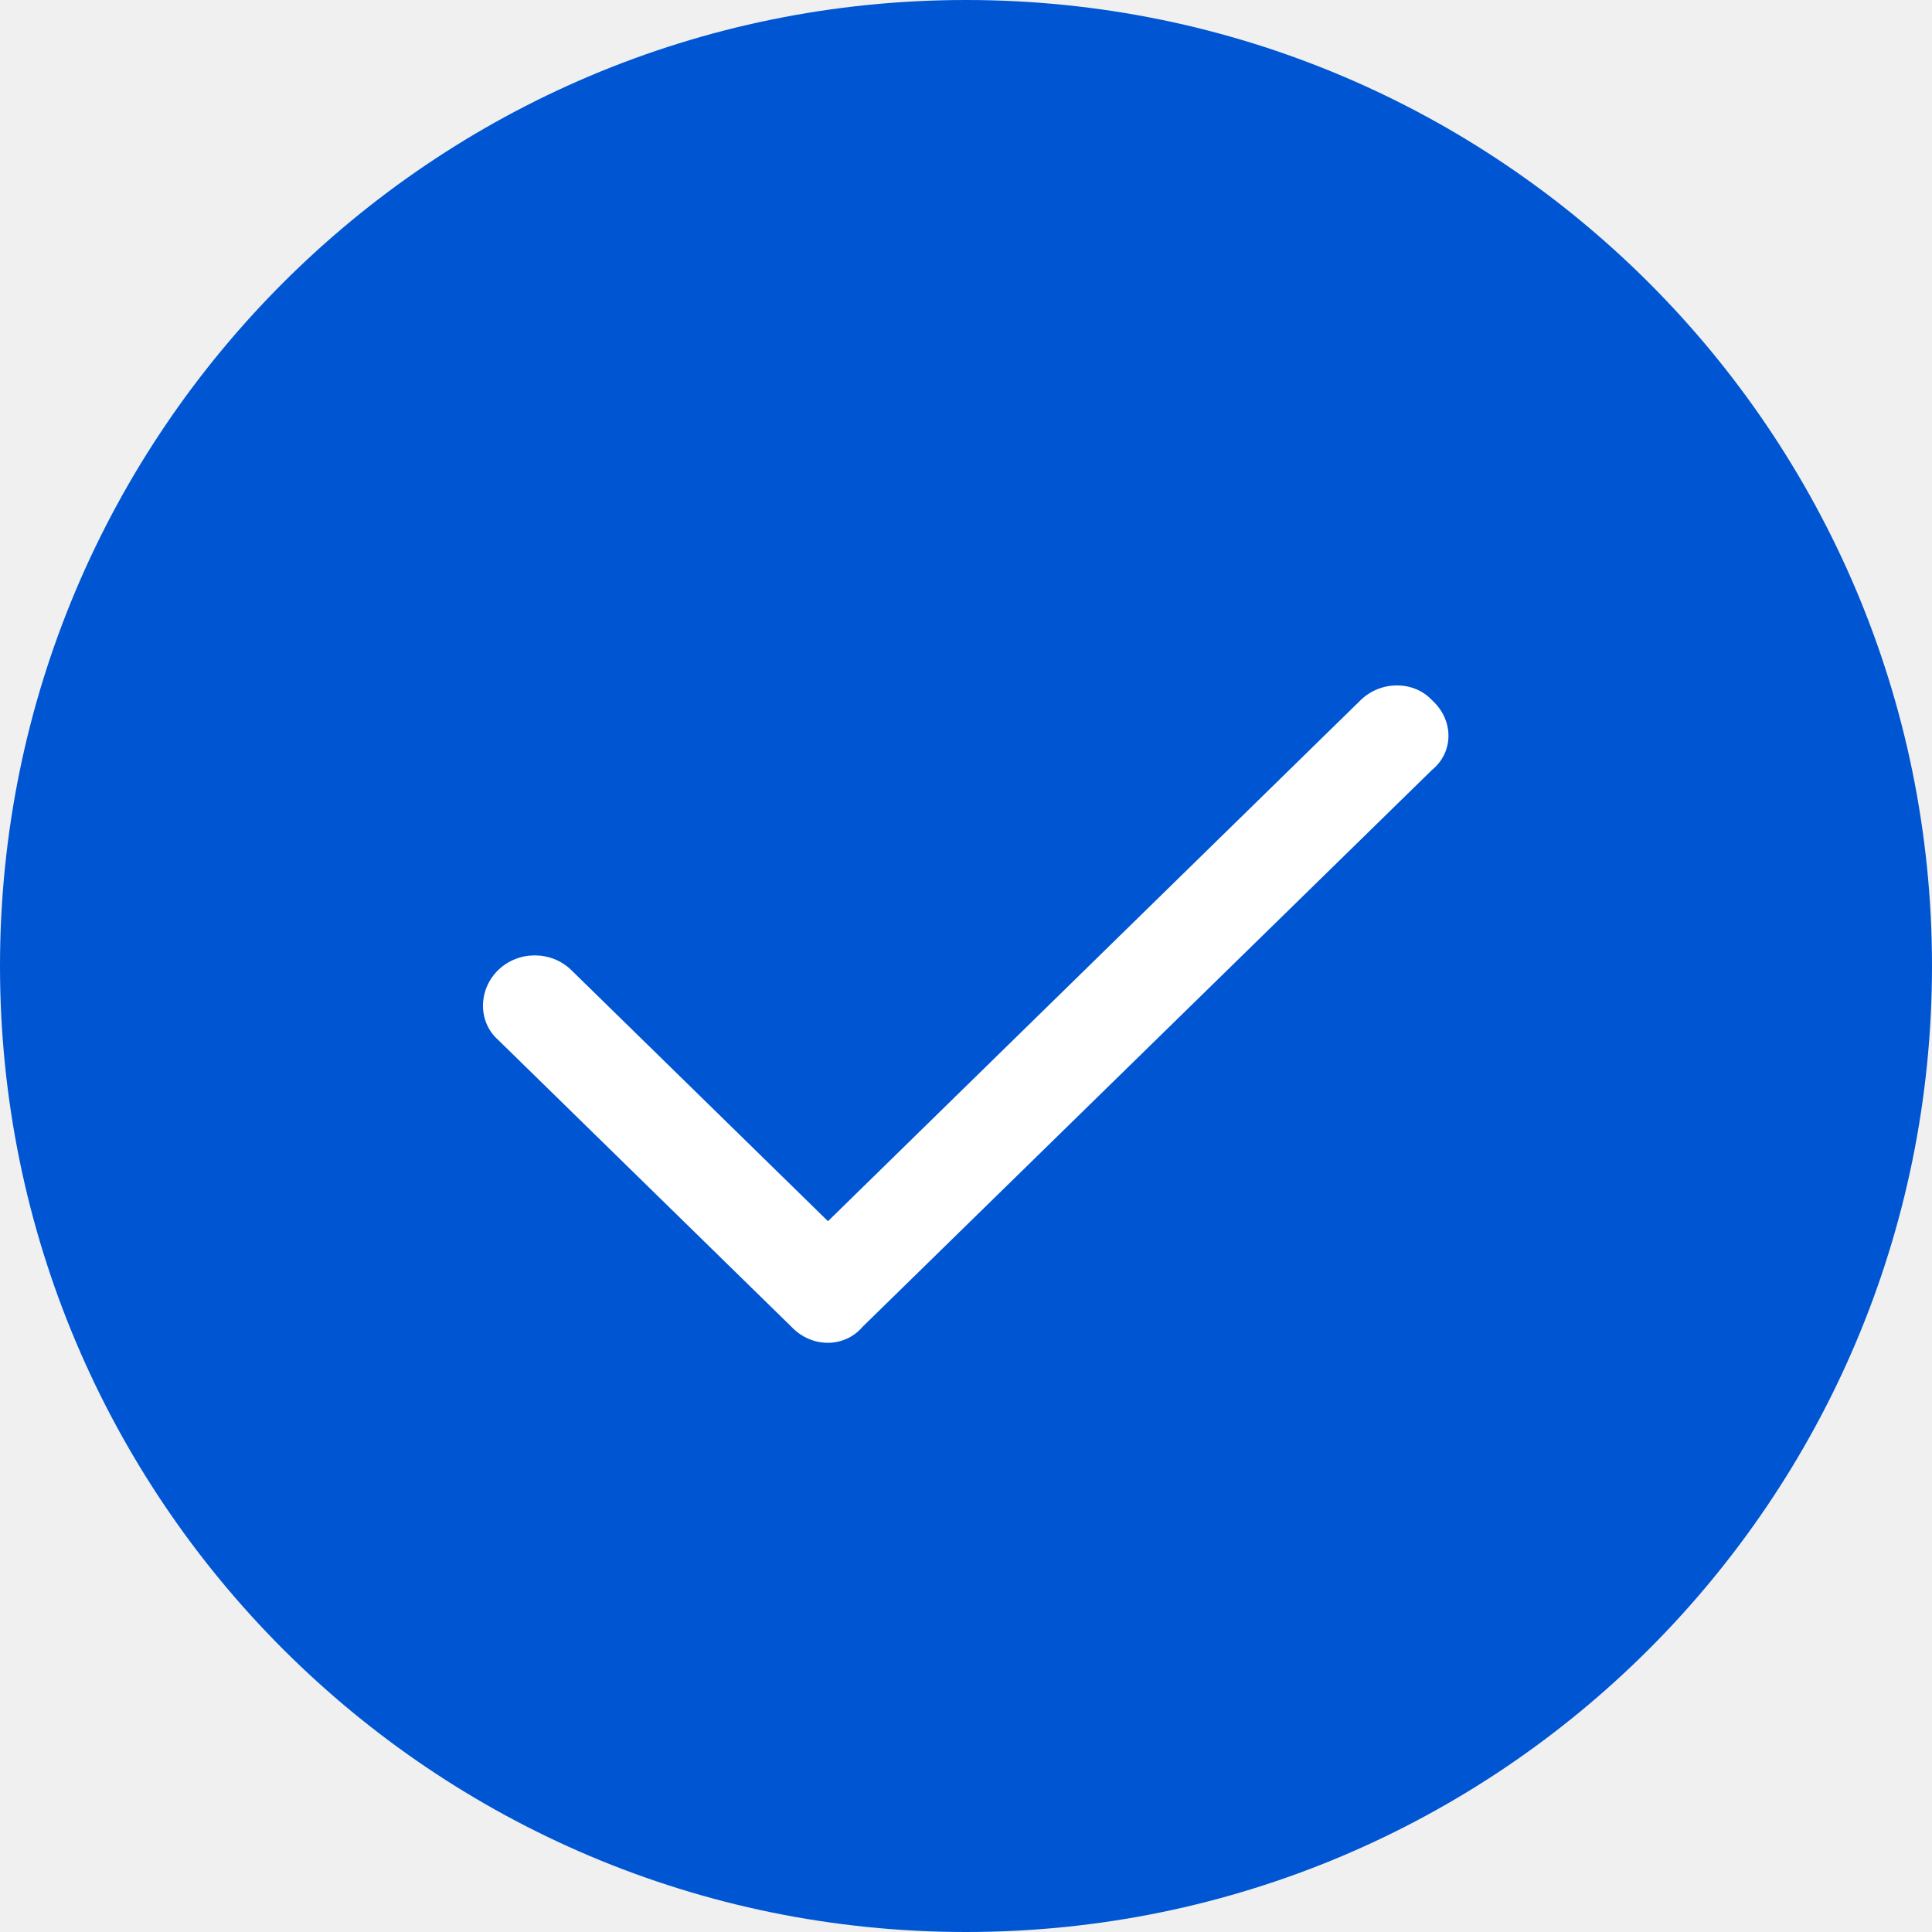
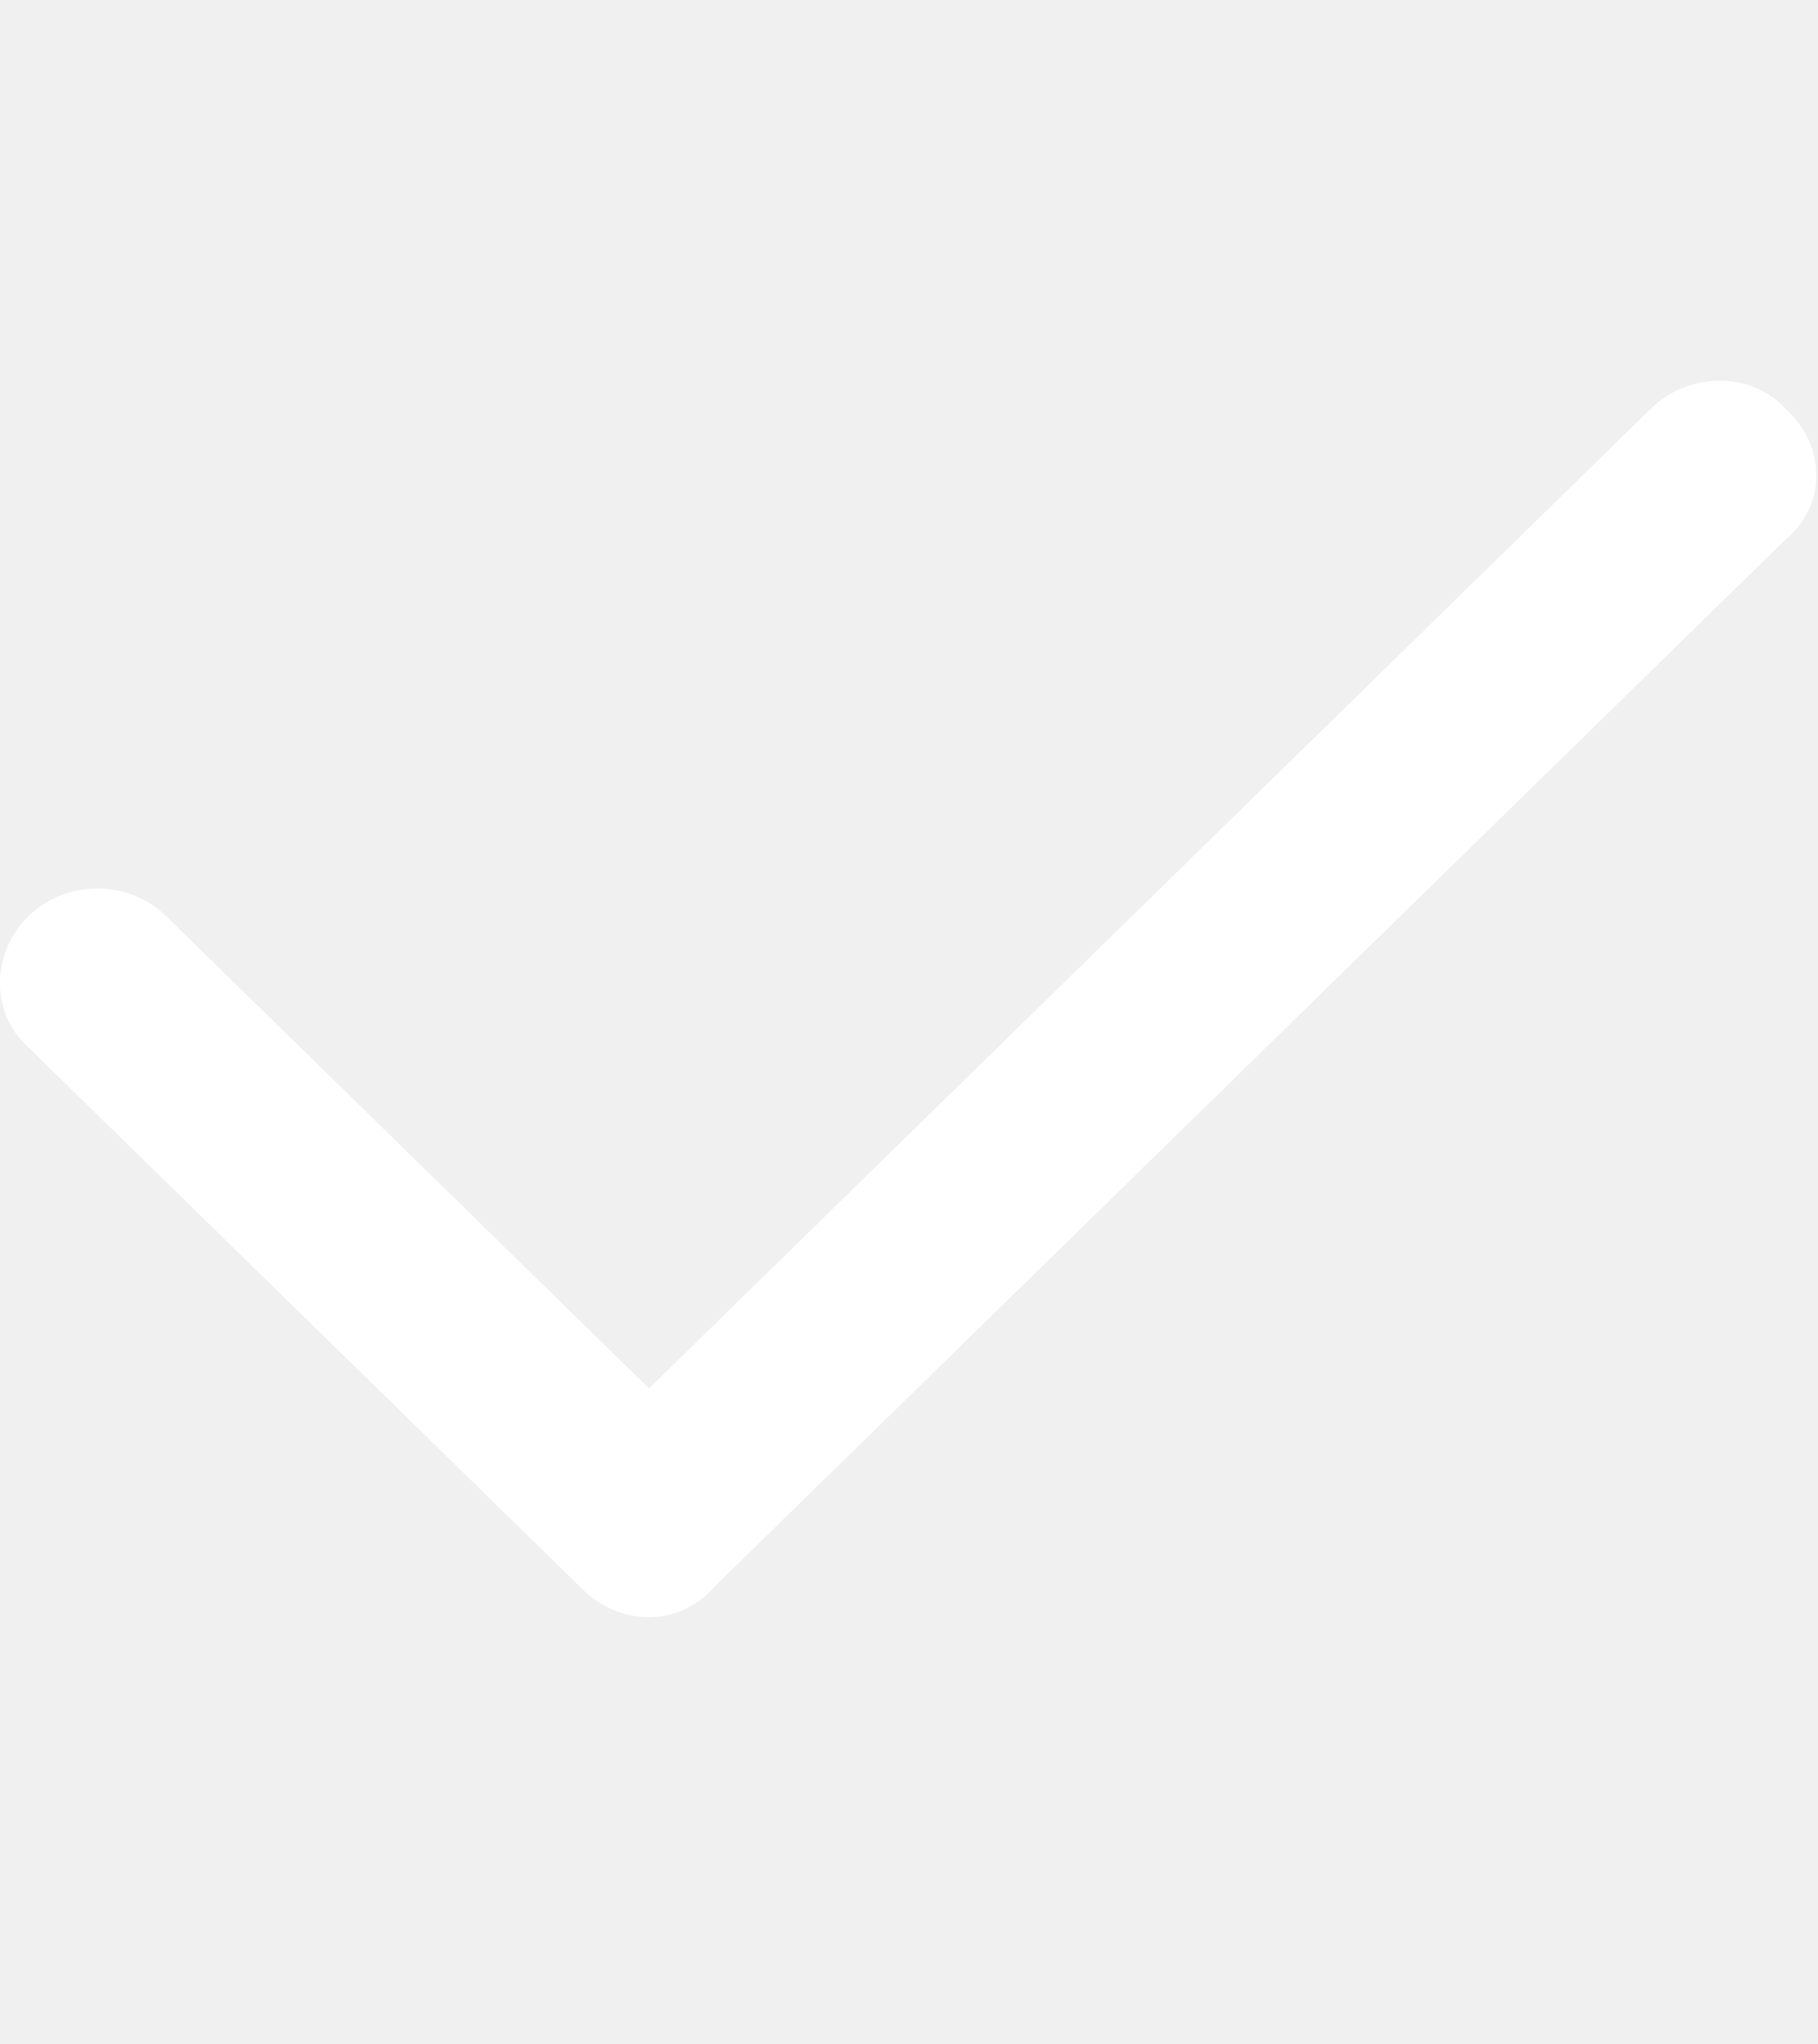
- <svg xmlns="http://www.w3.org/2000/svg" width="32" height="32" viewBox="0 0 32 32" fill="none">
-   <g clip-path="url(#clip0_7553_128966)">
-     <circle cx="16" cy="16" r="16" fill="#0056D2" />
-     <path d="M23.718 11.597C24.082 11.925 24.082 12.456 23.718 12.753L14.289 21.974C13.986 22.33 13.443 22.33 13.107 21.974L8.251 17.224C7.916 16.927 7.916 16.396 8.251 16.068C8.586 15.743 9.129 15.743 9.463 16.068L13.714 20.227L22.536 11.597C22.871 11.271 23.414 11.271 23.718 11.597Z" fill="white" />
-   </g>
-   <defs>
-     <clipPath id="clip0_7553_128966">
-       <rect width="32" height="32" fill="white" />
-     </clipPath>
-   </defs>
+ <svg xmlns="http://www.w3.org/2000/svg" width="16" height="18" viewBox="0 0 16 18" fill="none">
+   <path d="M15.718 3.597C16.082 3.926 16.082 4.456 15.718 4.753L6.289 13.974C5.986 14.33 5.443 14.33 5.107 13.974L0.251 9.224C-0.084 8.927 -0.084 8.396 0.251 8.068C0.586 7.743 1.129 7.743 1.463 8.068L5.714 12.227L14.536 3.597C14.871 3.271 15.414 3.271 15.718 3.597Z" fill="white" />
</svg>
